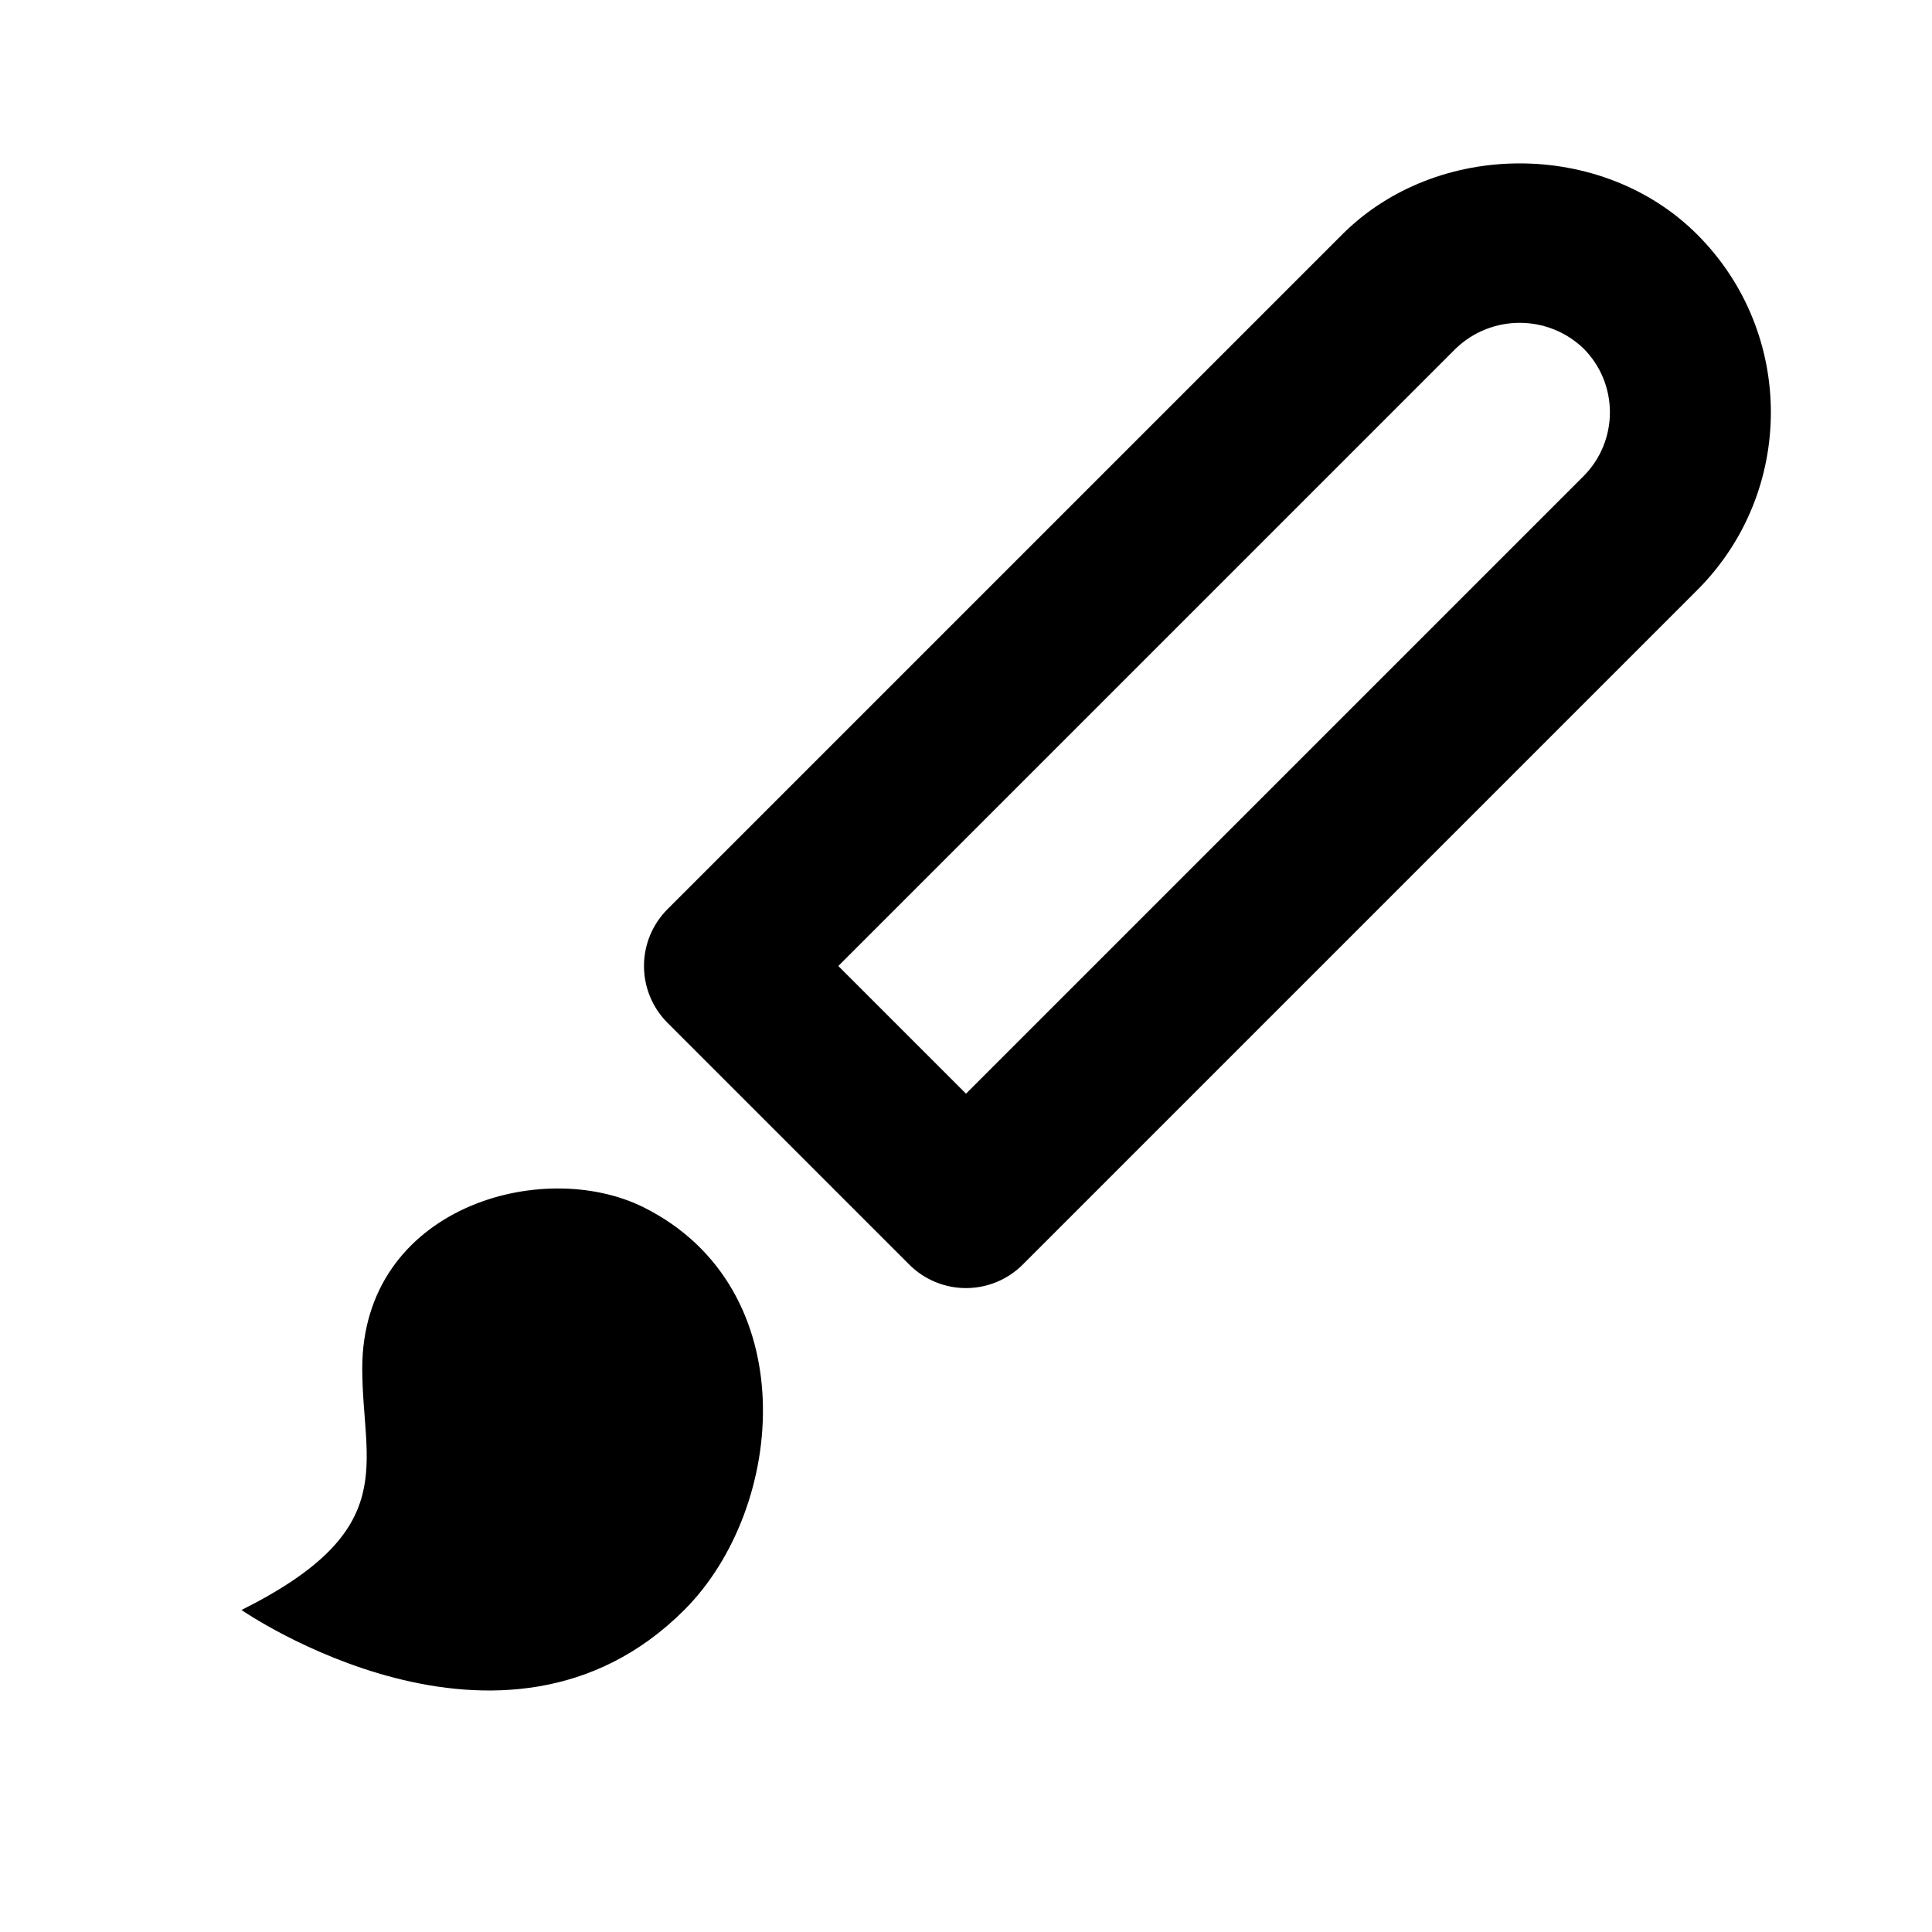
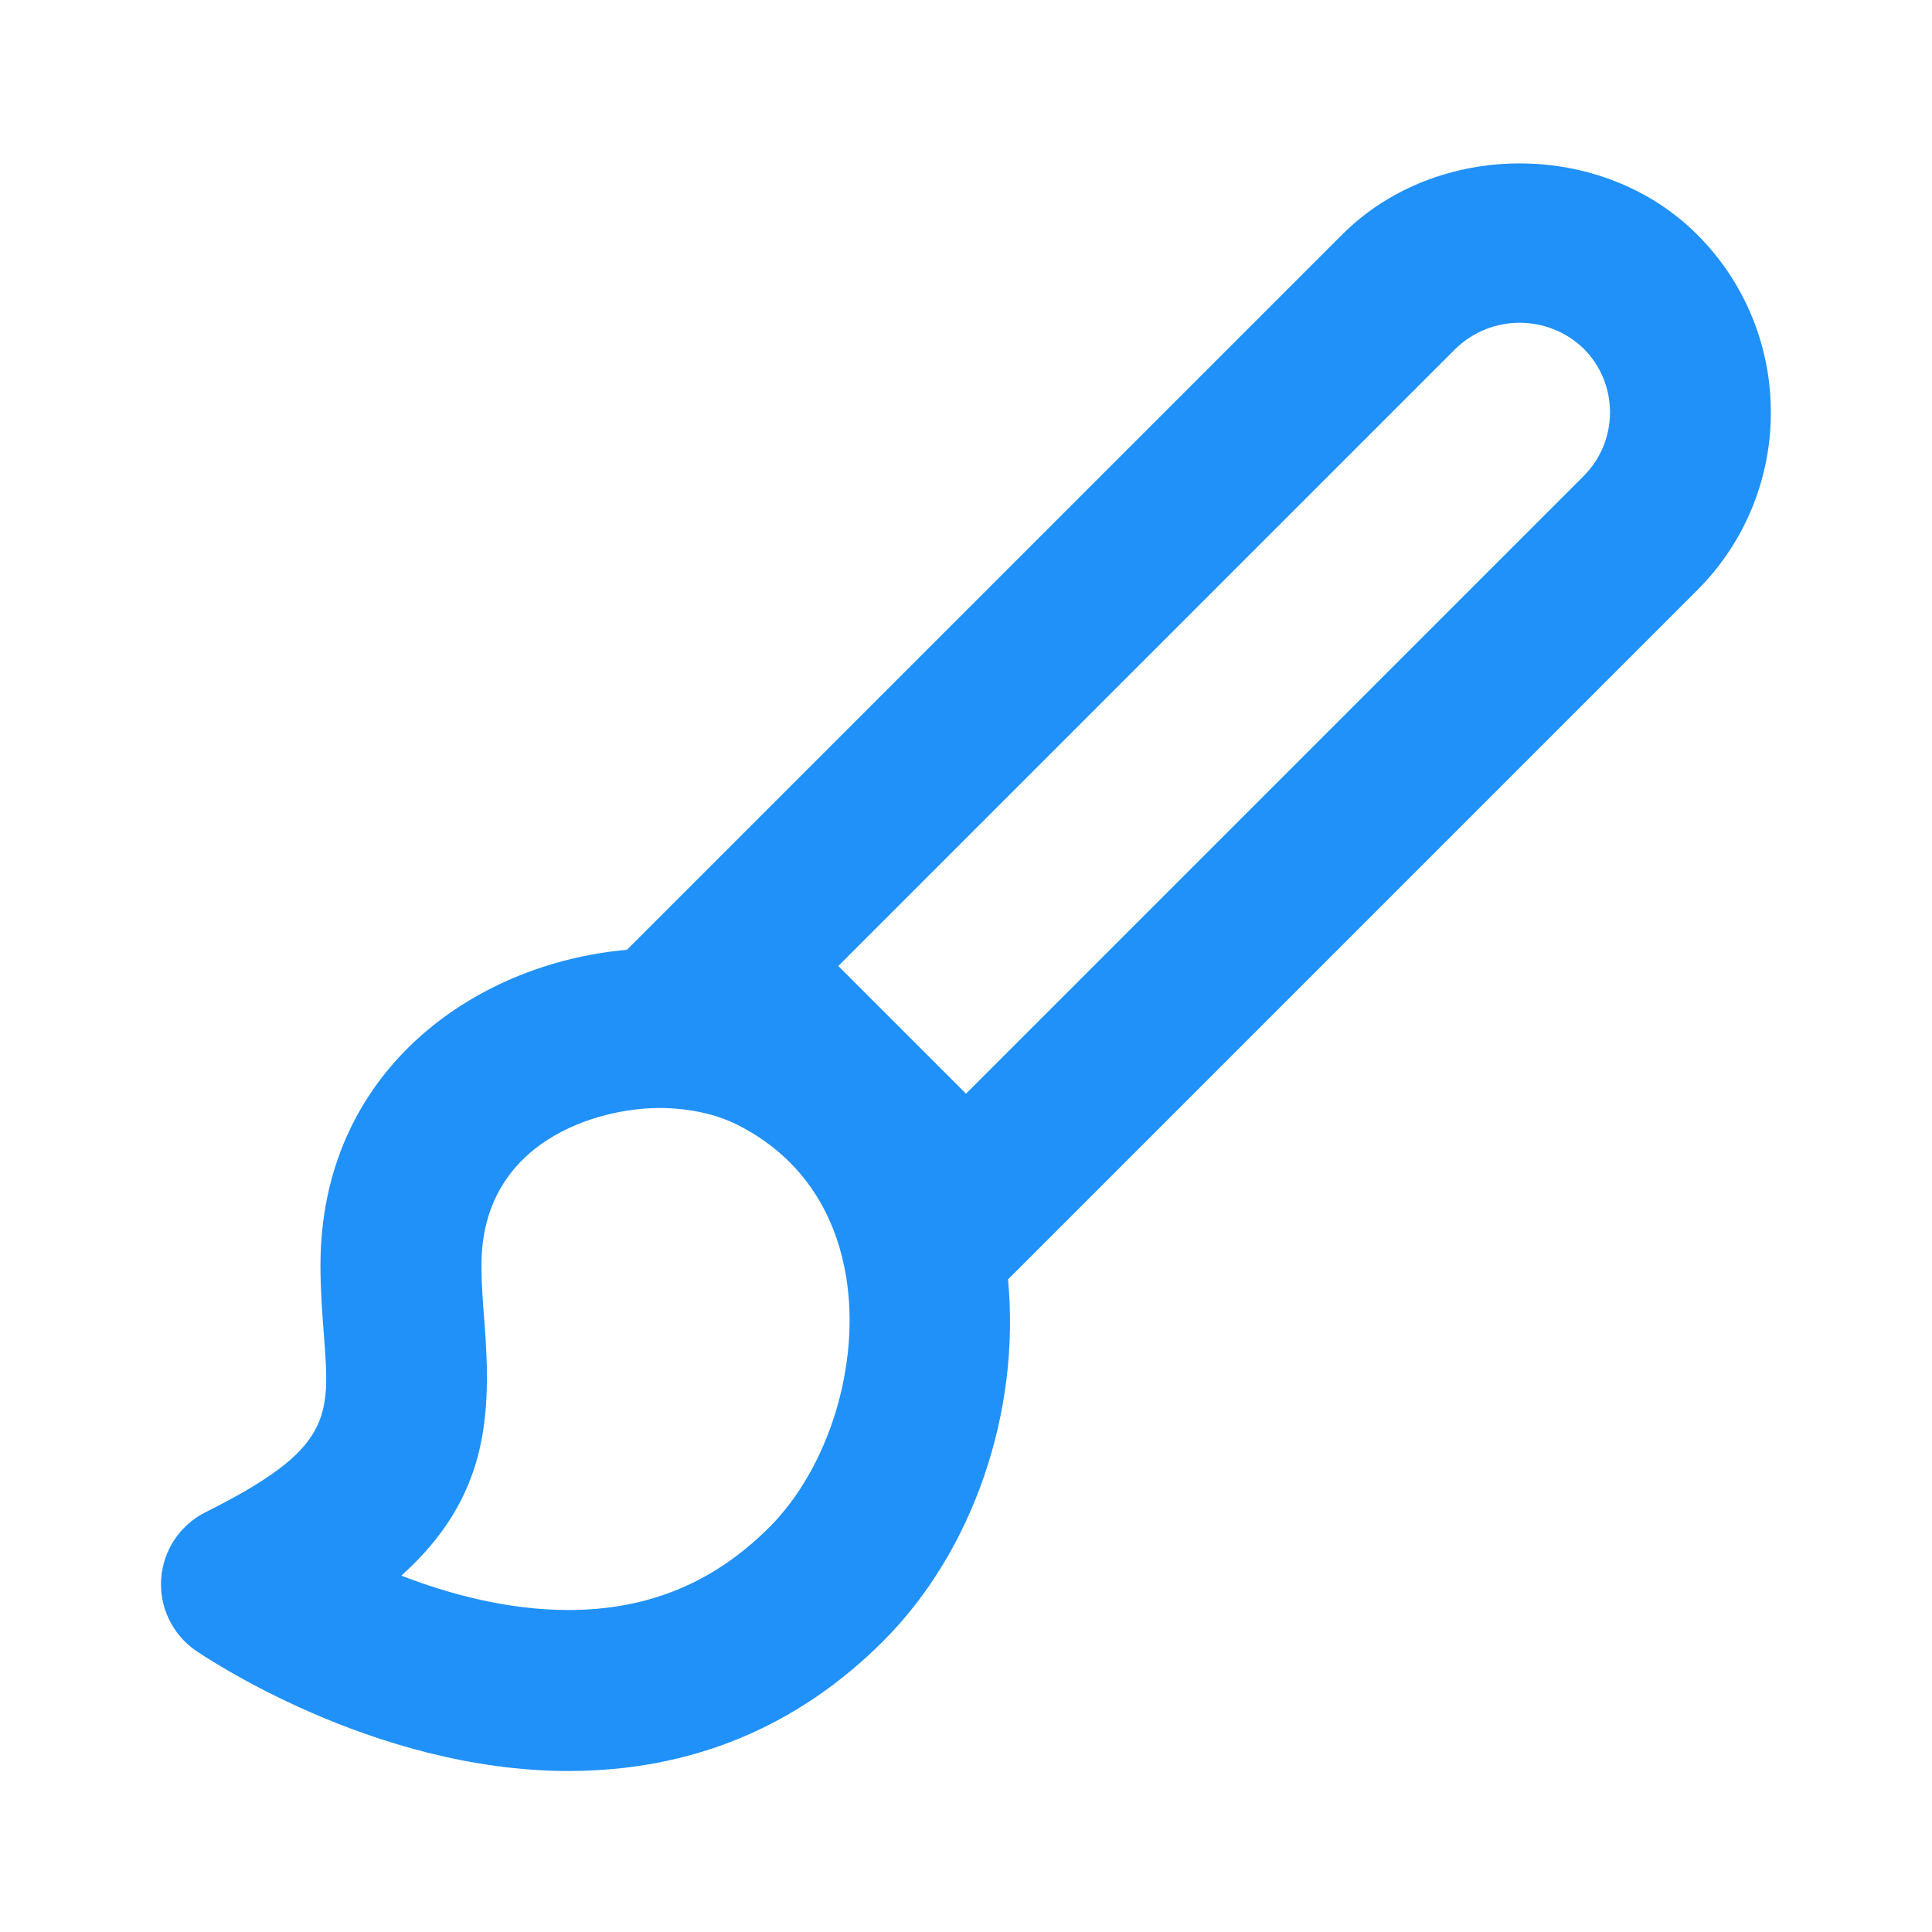
- <svg xmlns="http://www.w3.org/2000/svg" width="24" height="24" viewBox="0 0 24 24" style="fill: rgba(0, 0, 0, 1);transform: ;msFilter:;">
-   <path d="M21.084 2.914c-1.178-1.179-3.234-1.179-4.412 0l-8.379 8.379a.999.999 0 0 0 0 1.414l3 3a.997.997 0 0 0 1.414 0l8.379-8.379a3.123 3.123 0 0 0-.002-4.414zm-1.412 3L12 13.586 10.414 12l7.672-7.672a1.146 1.146 0 0 1 1.586.002 1.123 1.123 0 0 1 0 1.584zM8 15c-1.265-.634-3.5 0-3.5 2 0 1.197.5 2-1.5 3 0 0 3.25 2.25 5.5 0 1.274-1.274 1.494-4-.5-5z" />
+ <svg xmlns="http://www.w3.org/2000/svg" width="24" height="24" viewBox="0 0 24 24" style="fill:#2091F9;transform: ;msFilter:;">
+   <path d="M7.061 22c1.523 0 2.84-.543 3.91-1.613 1.123-1.123 1.707-2.854 1.551-4.494l8.564-8.564a3.123 3.123 0 0 0-.002-4.414c-1.178-1.18-3.234-1.18-4.412 0l-8.884 8.884c-1.913.169-3.807 1.521-3.807 3.919 0 .303.021.588.042.86.08 1.031.109 1.418-1.471 2.208a1.001 1.001 0 0 0-.122 1.717C2.52 20.563 4.623 22 7.061 22c-.001 0-.001 0 0 0zM18.086 4.328a1.144 1.144 0 0 1 1.586.002 1.12 1.12 0 0 1 0 1.584L12 13.586 10.414 12l7.672-7.672zM6.018 16.423c-.018-.224-.037-.458-.037-.706 0-1.545 1.445-1.953 2.21-1.953.356 0 .699.073.964.206.945.475 1.26 1.293 1.357 1.896.177 1.09-.217 2.368-.956 3.107C8.865 19.664 8.049 20 7.061 20H7.06c-.75 0-1.479-.196-2.074-.427 1.082-.973 1.121-1.989 1.032-3.15z" />
</svg>
